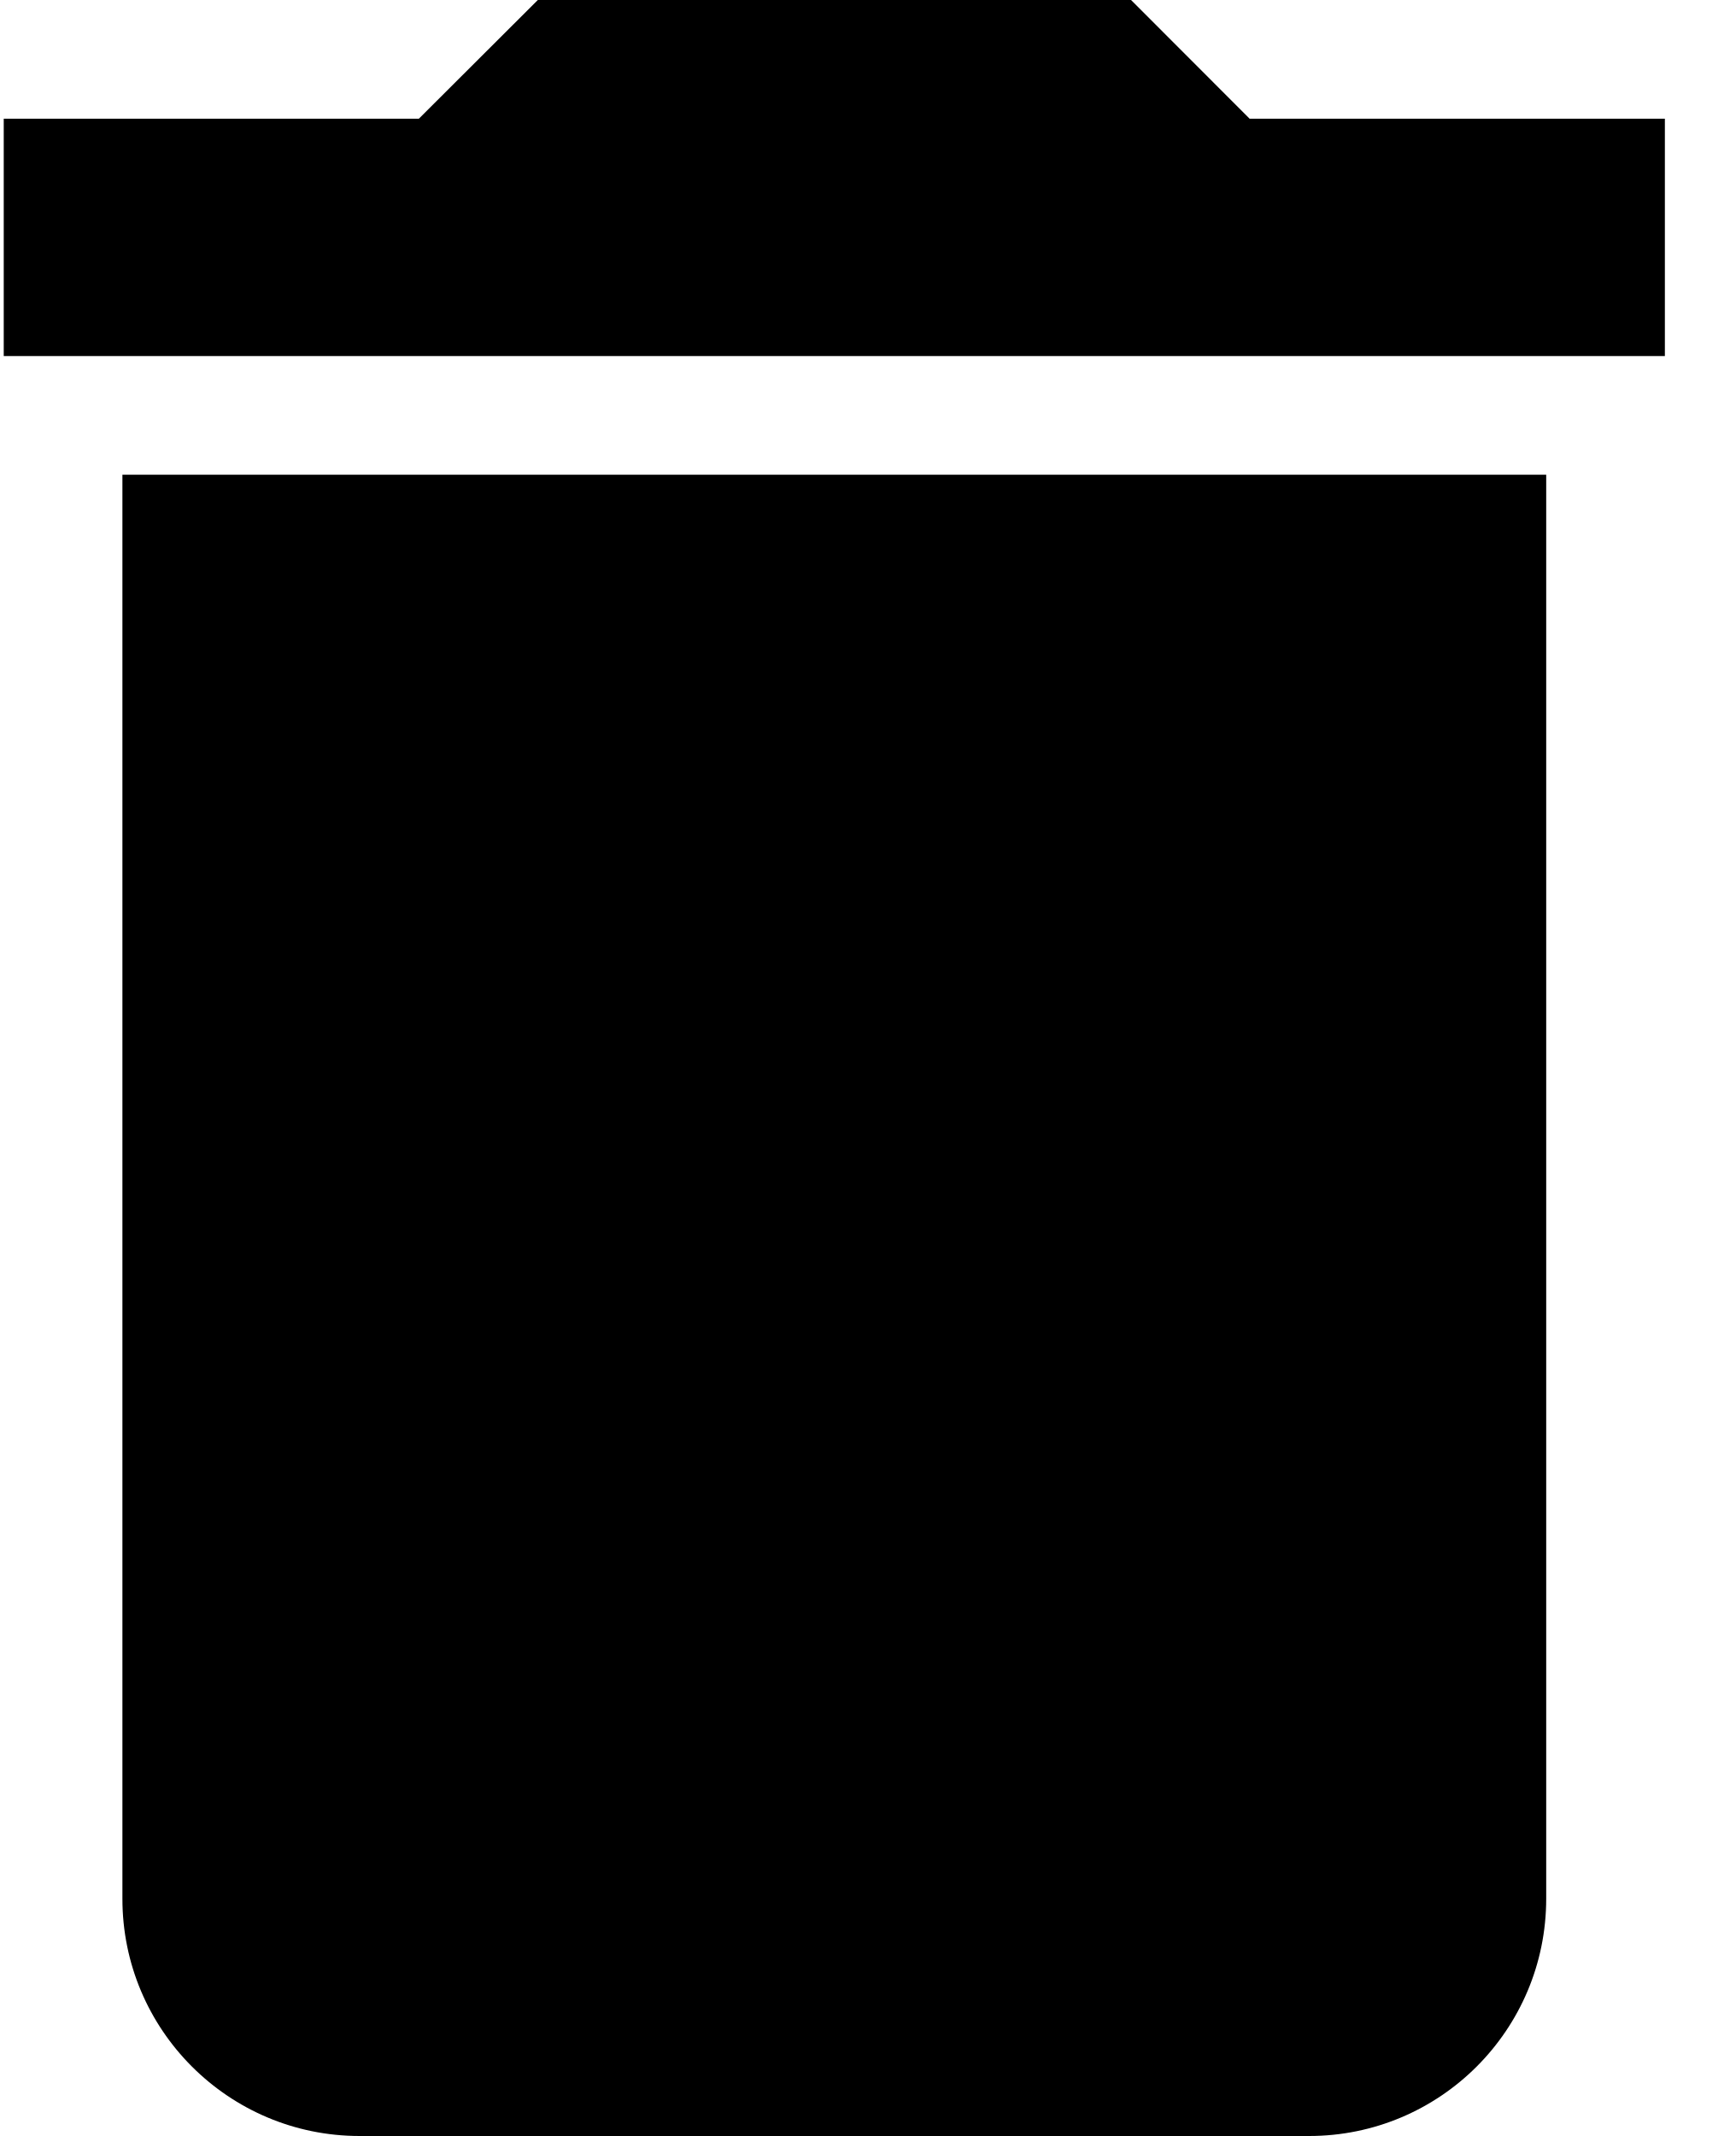
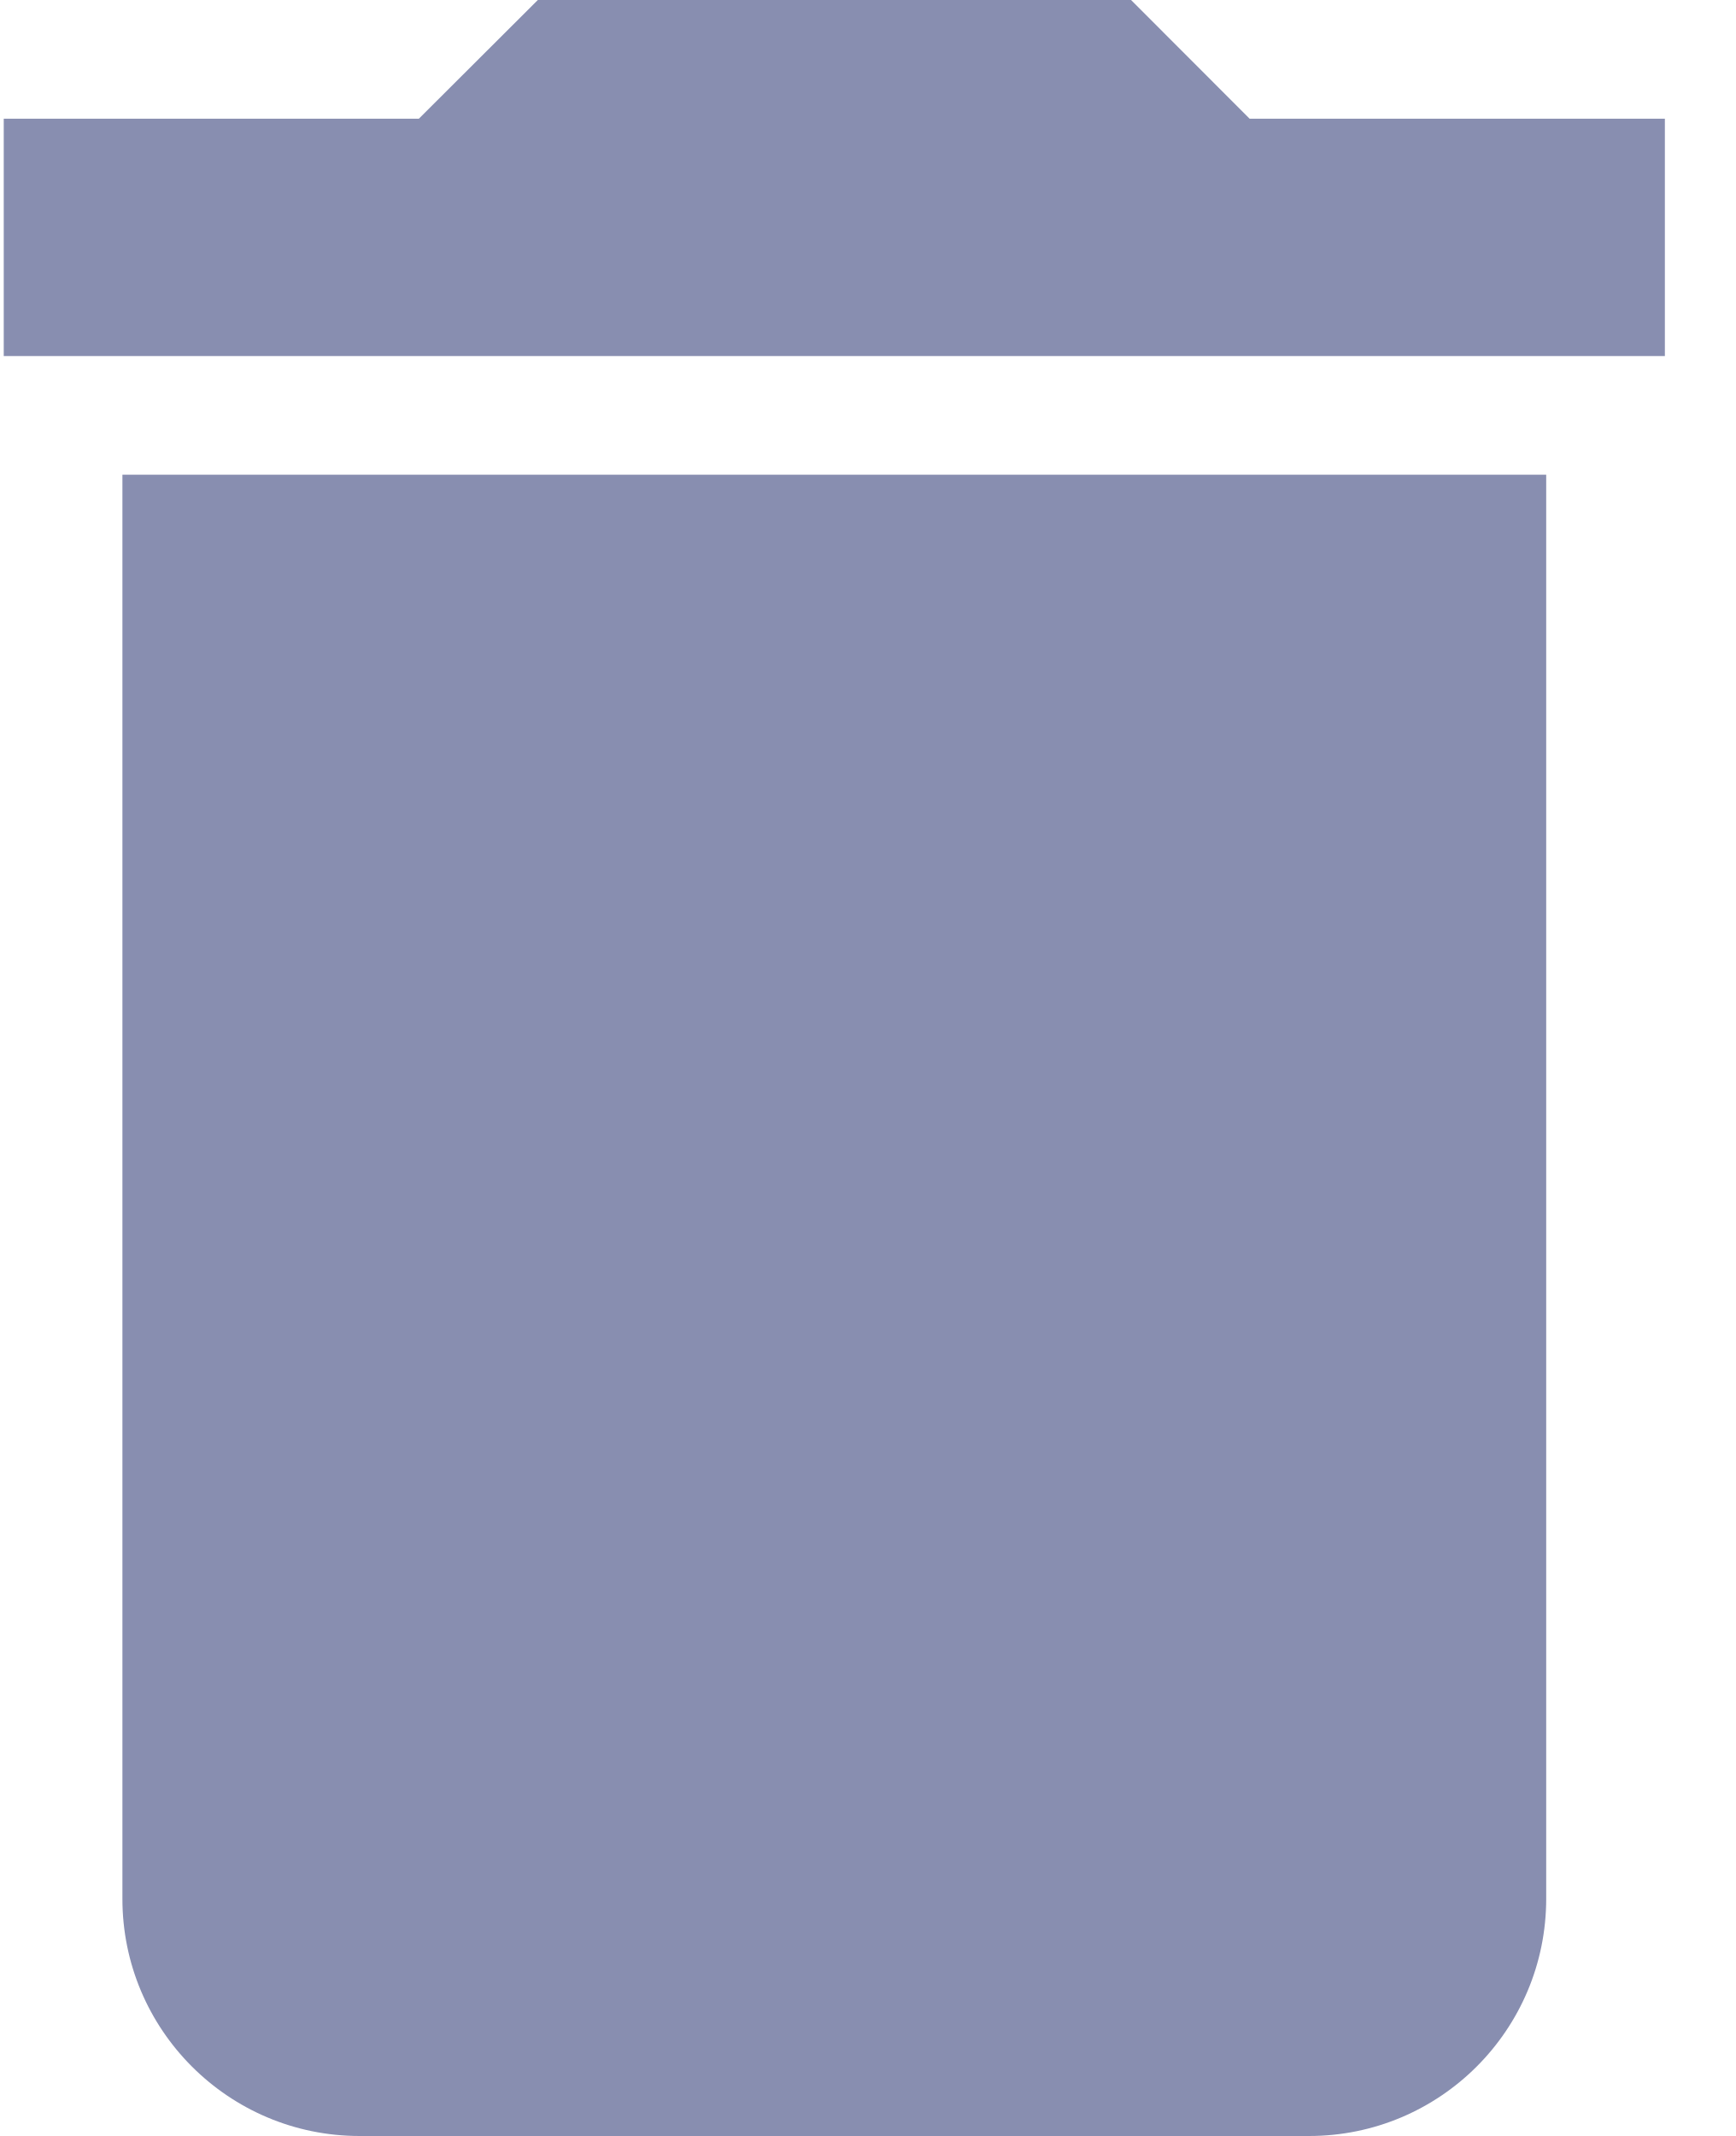
<svg xmlns="http://www.w3.org/2000/svg" width="13" height="16">
-   <path d="M11.583 3.556v10.666c0 .982-.795 1.778-1.777 1.778H2.694a1.777 1.777 0 01-1.777-1.778V3.556h10.666zM8.473 0l.888.889h3.111v1.778H.028V.889h3.11L4.029 0h4.444z" fill-rule="nonzero" />
+   <path fill="rgb(136, 142, 176)" d="M11.583 3.556v10.666c0 .982-.795 1.778-1.777 1.778H2.694a1.777 1.777 0 01-1.777-1.778V3.556h10.666zM8.473 0l.888.889h3.111v1.778H.028V.889h3.11L4.029 0h4.444z" fill-rule="nonzero" />
</svg>
